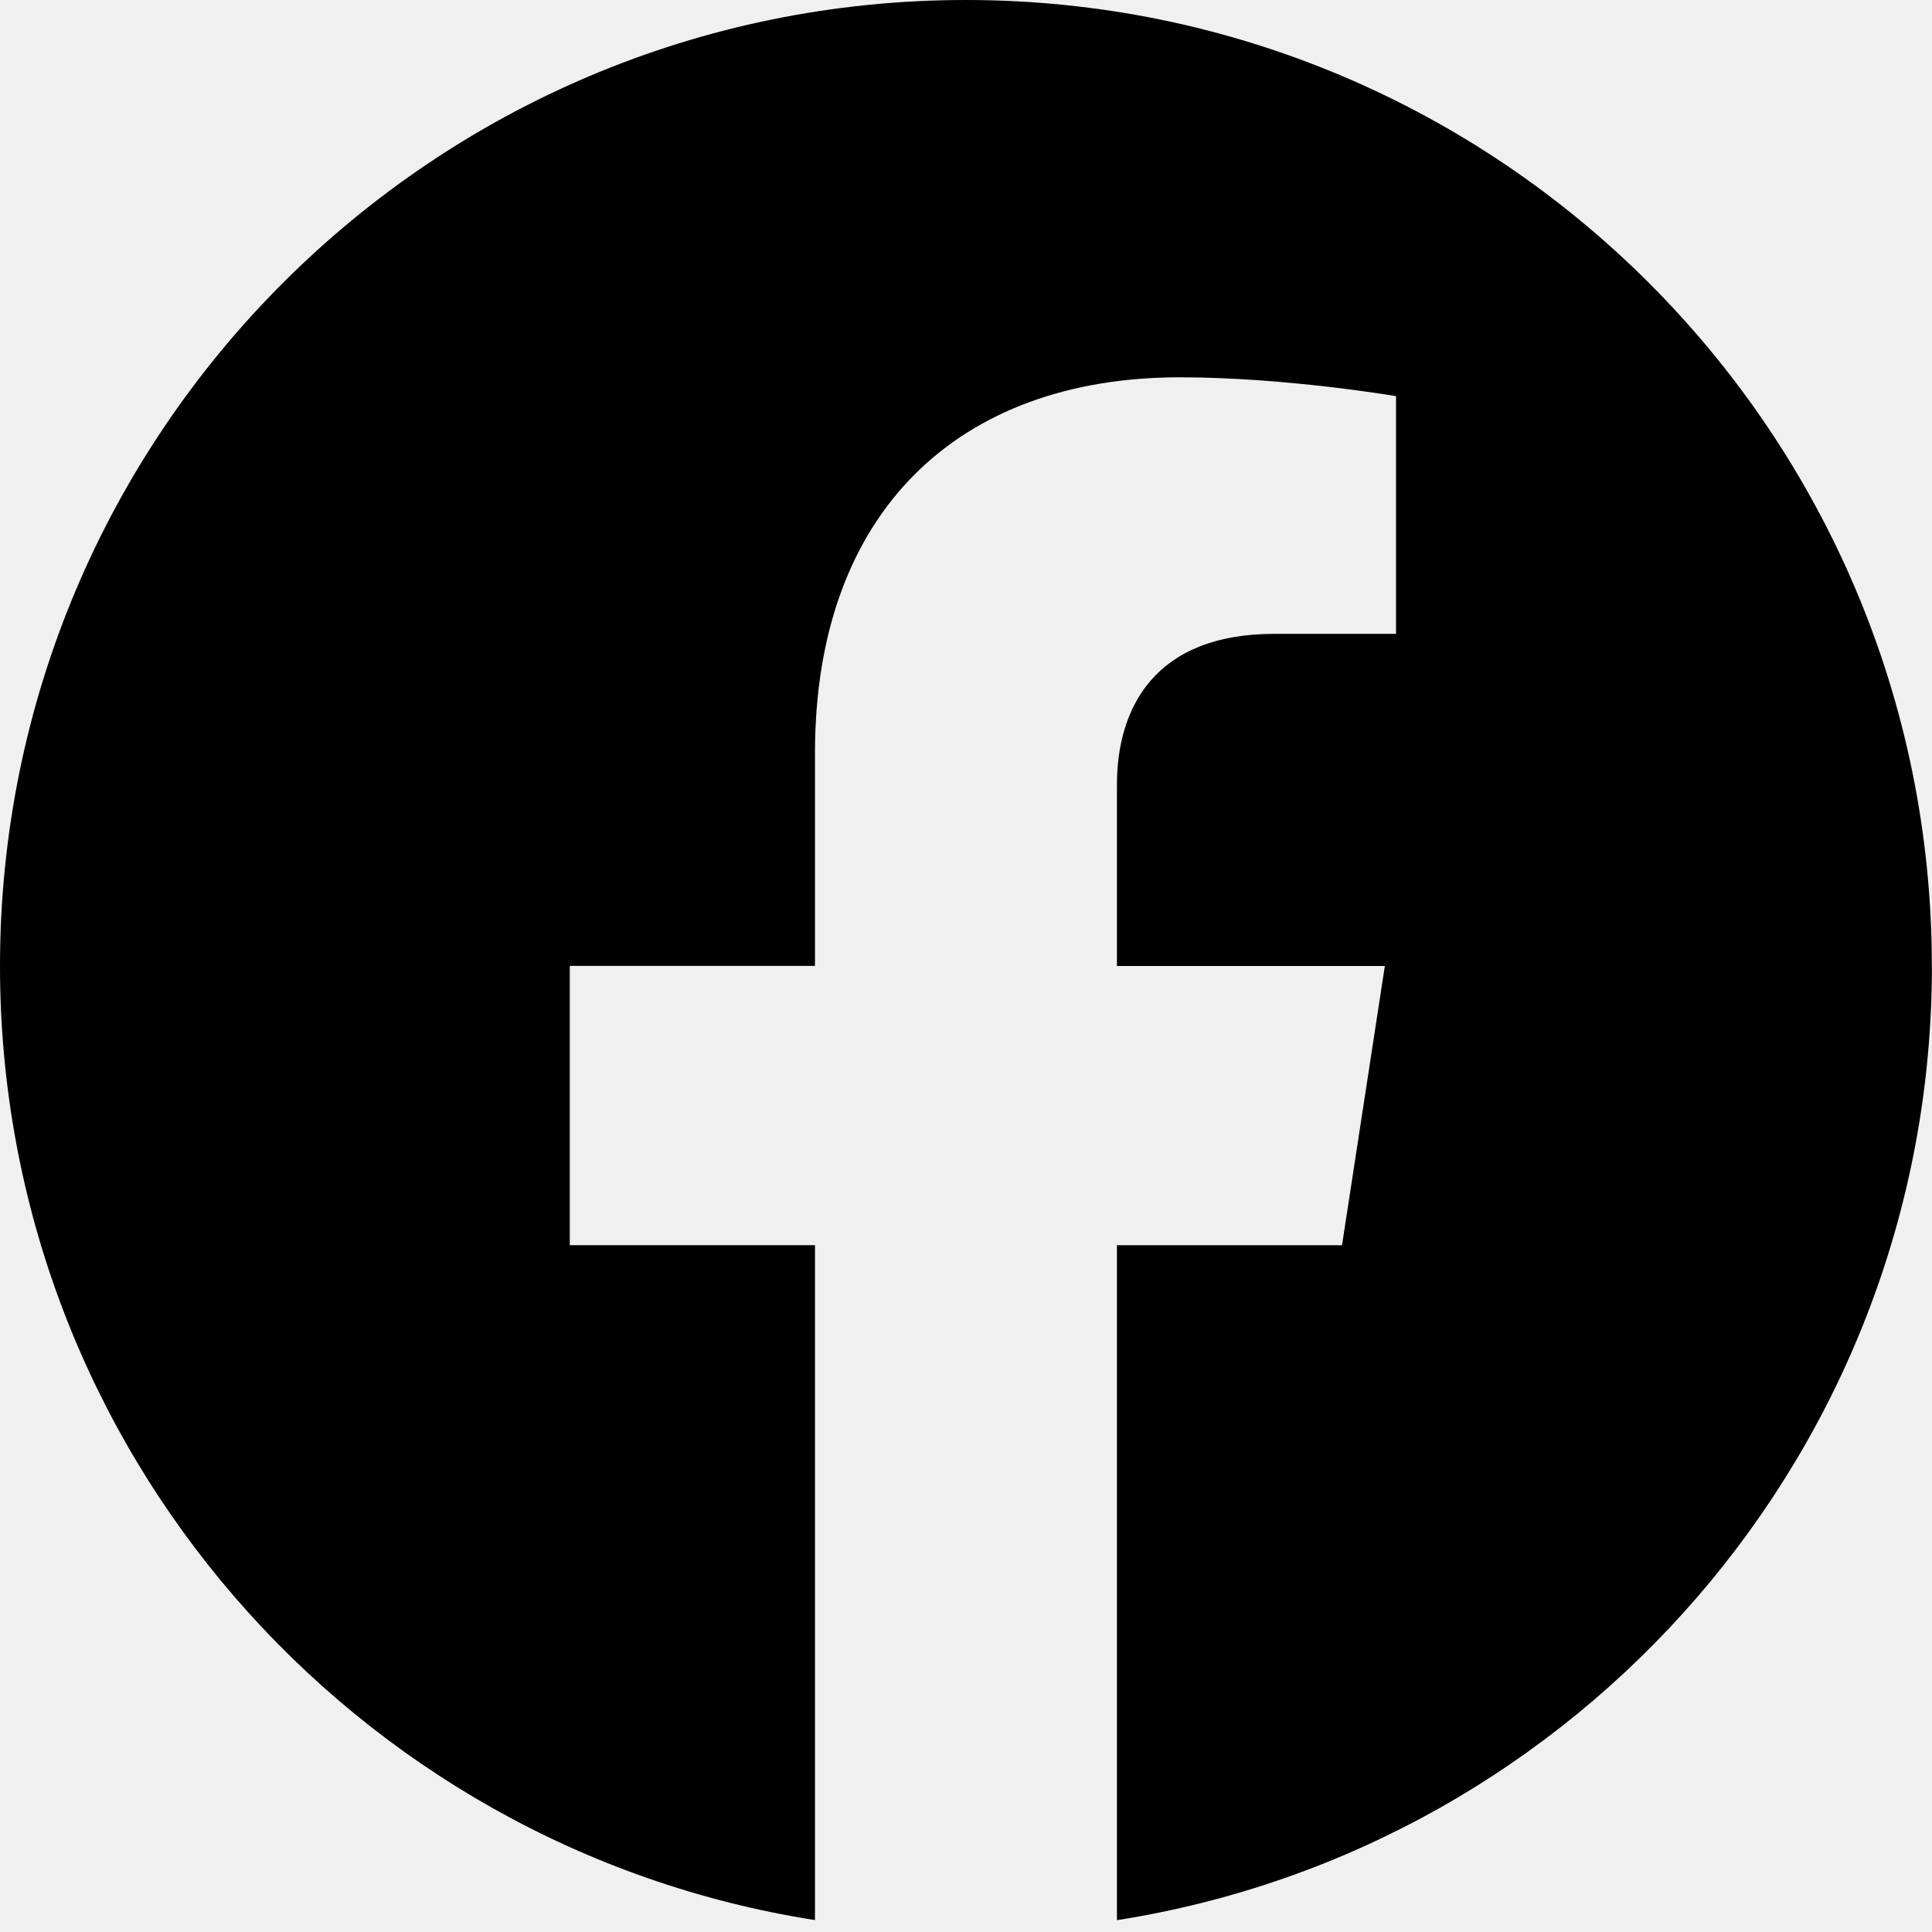
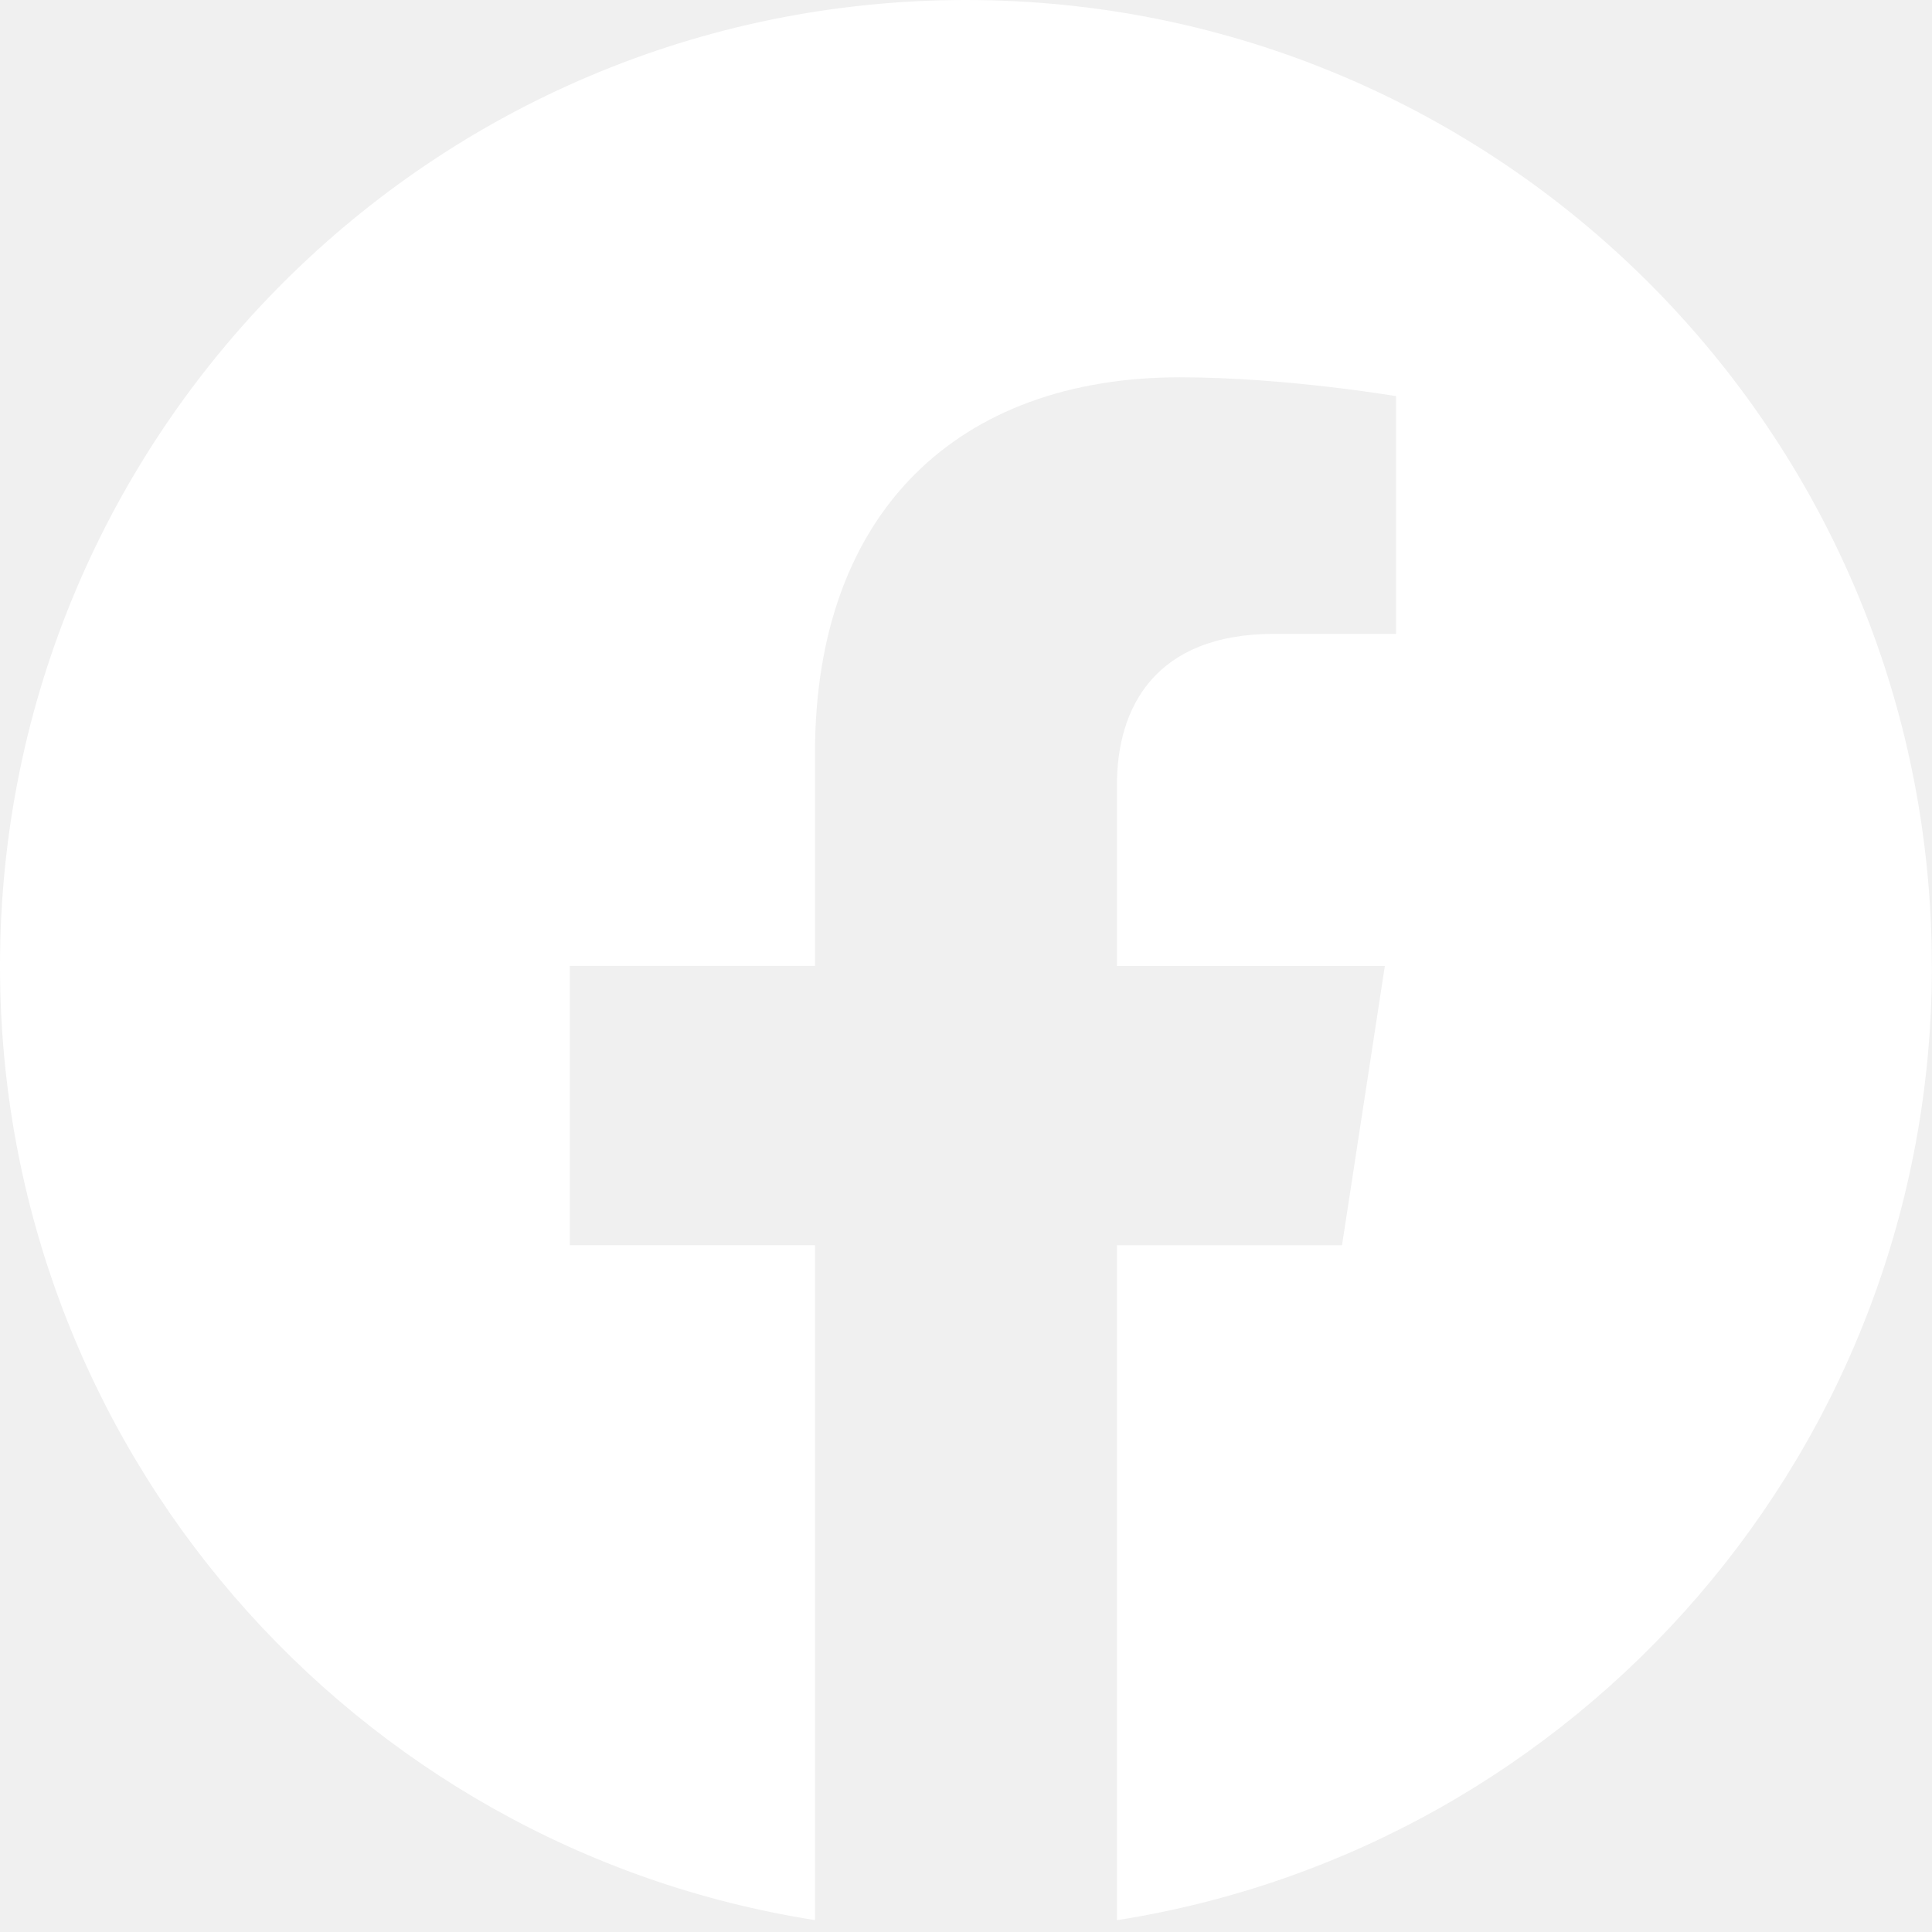
- <svg xmlns="http://www.w3.org/2000/svg" viewBox="0 0 24 24" width="32" height="32">
+ <svg xmlns="http://www.w3.org/2000/svg" fill="white" viewBox="0 0 24 24" width="32" height="32">
  <path d="M23.998 12c0-6.628-5.372-12-11.999-12C5.372 0 0 5.372 0 12c0 5.988 4.388 10.952 10.124 11.852v-8.384H7.078v-3.469h3.046V9.356c0-3.008 1.792-4.669 4.532-4.669 1.313 0 2.686.234 2.686.234v2.953H15.83c-1.49 0-1.955.925-1.955 1.874V12h3.328l-.532 3.469h-2.796v8.384c5.736-.9 10.124-5.864 10.124-11.853z" />
</svg>
